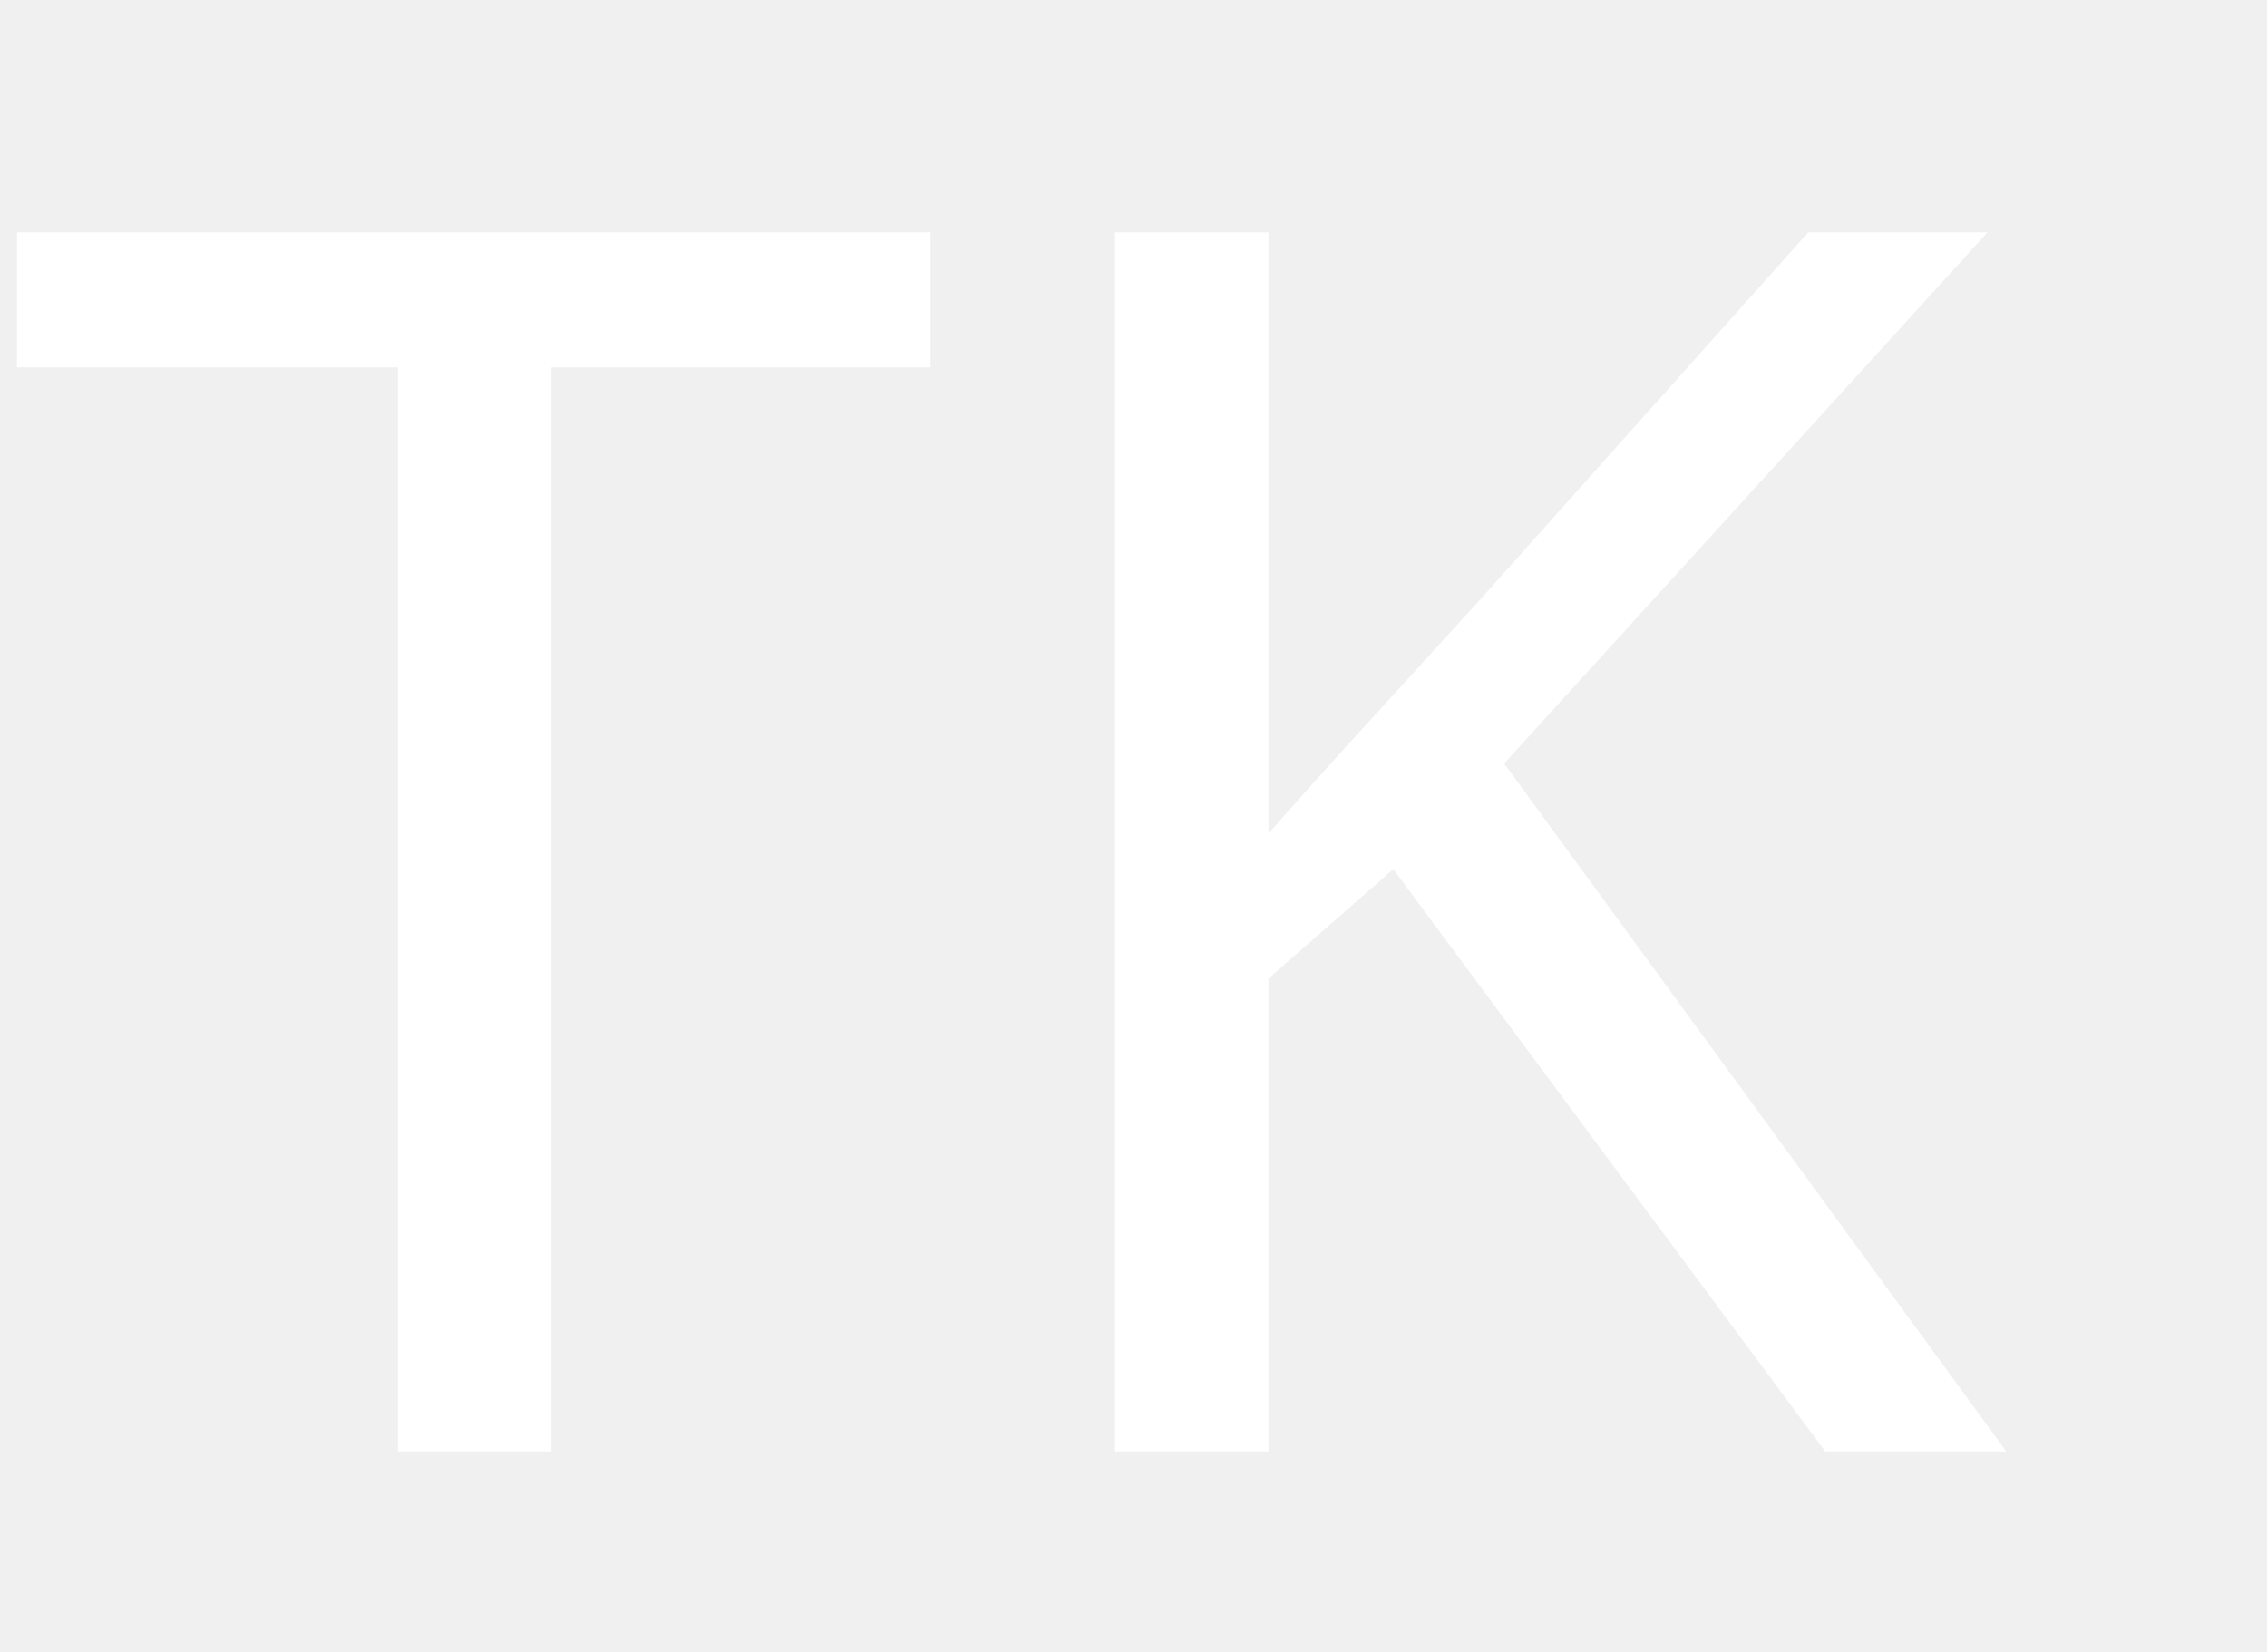
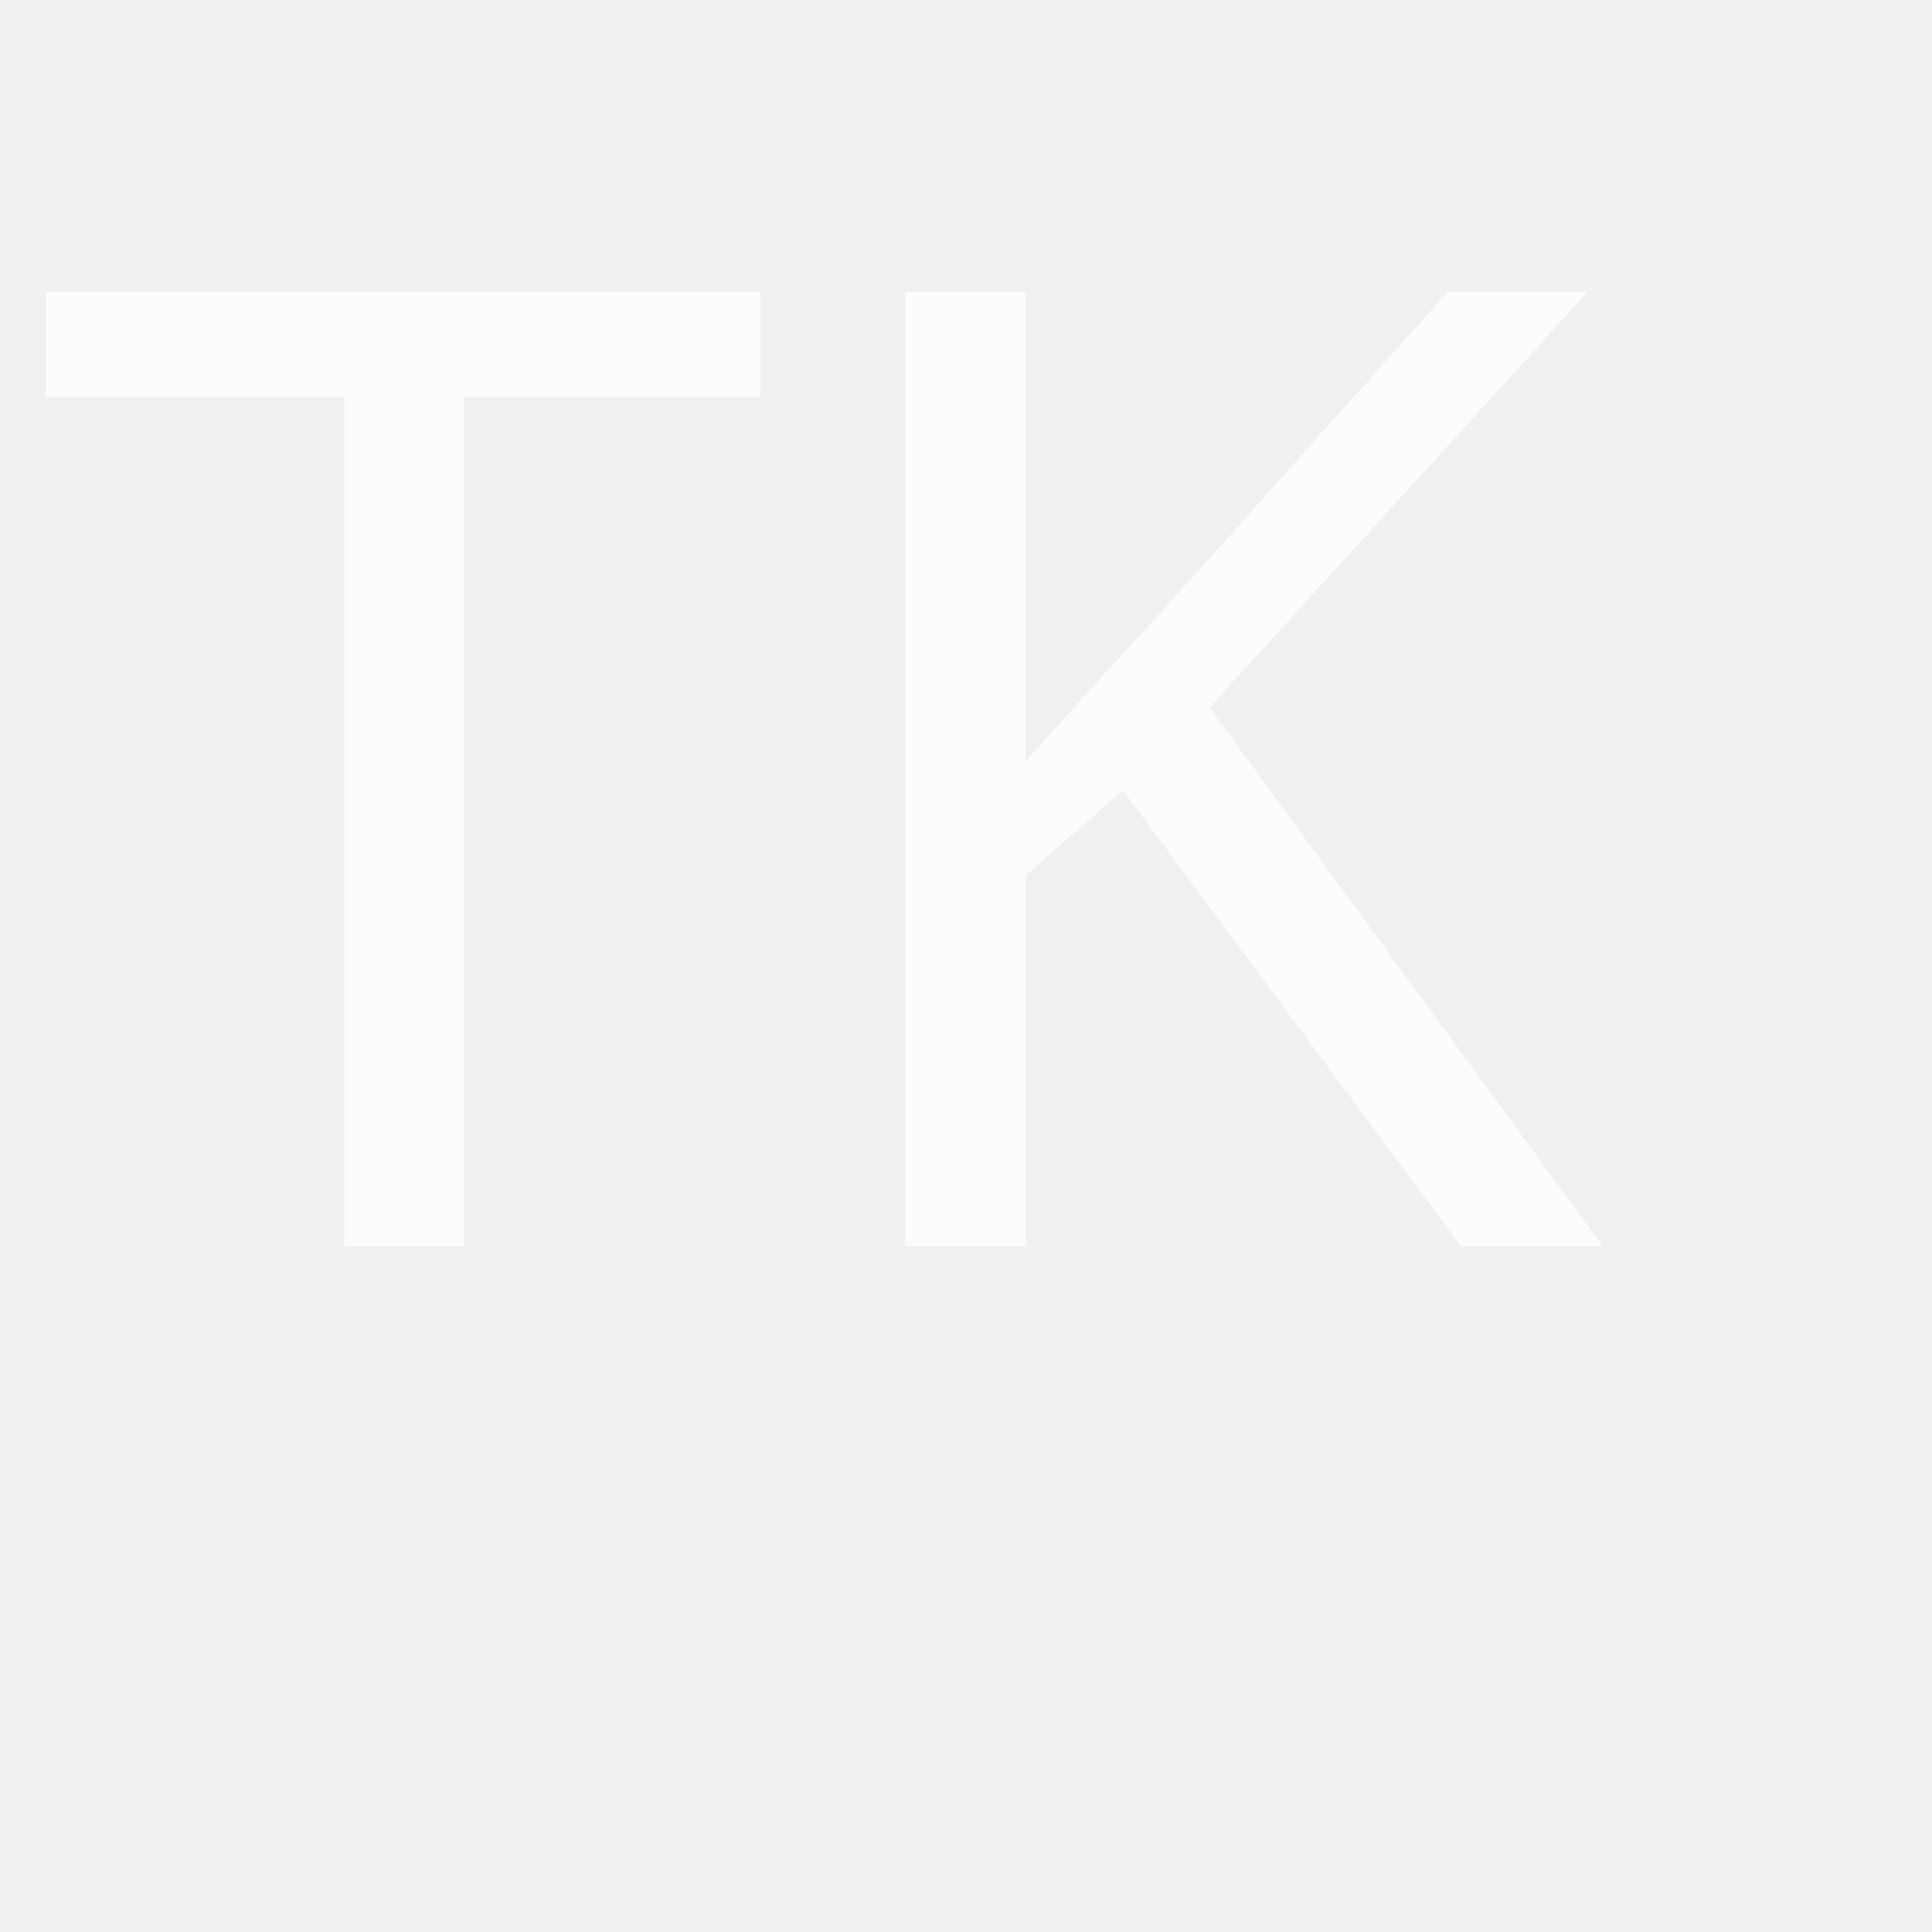
- <svg xmlns="http://www.w3.org/2000/svg" id="Layer_1" data-name="Layer 1" viewBox="0 0 137.71 100.33">
+ <svg xmlns="http://www.w3.org/2000/svg" viewBox="0 0 150 150">
  <defs>
-     <style>.cls-1{font-size:103.72px;fill:#fff;font-family:NHLDucks, NHL Ducks;}</style>
+     <style>.cls-1{fill:none;}.cls-2{font-size:103.72px;fill:#fcfcfc;font-family:NHLDucks, NHL Ducks;}</style>
  </defs>
-   <text class="cls-1" transform="translate(0 88.18)">TK</text>
+   <g id="Layer_2" data-name="Layer 2">
+     <rect class="cls-1" width="150" height="150" />
+   </g>
+   <g id="Layer_1" data-name="Layer 1">
+     <text class="cls-2" transform="translate(2.54 96.73)">TK</text>
+   </g>
</svg>
